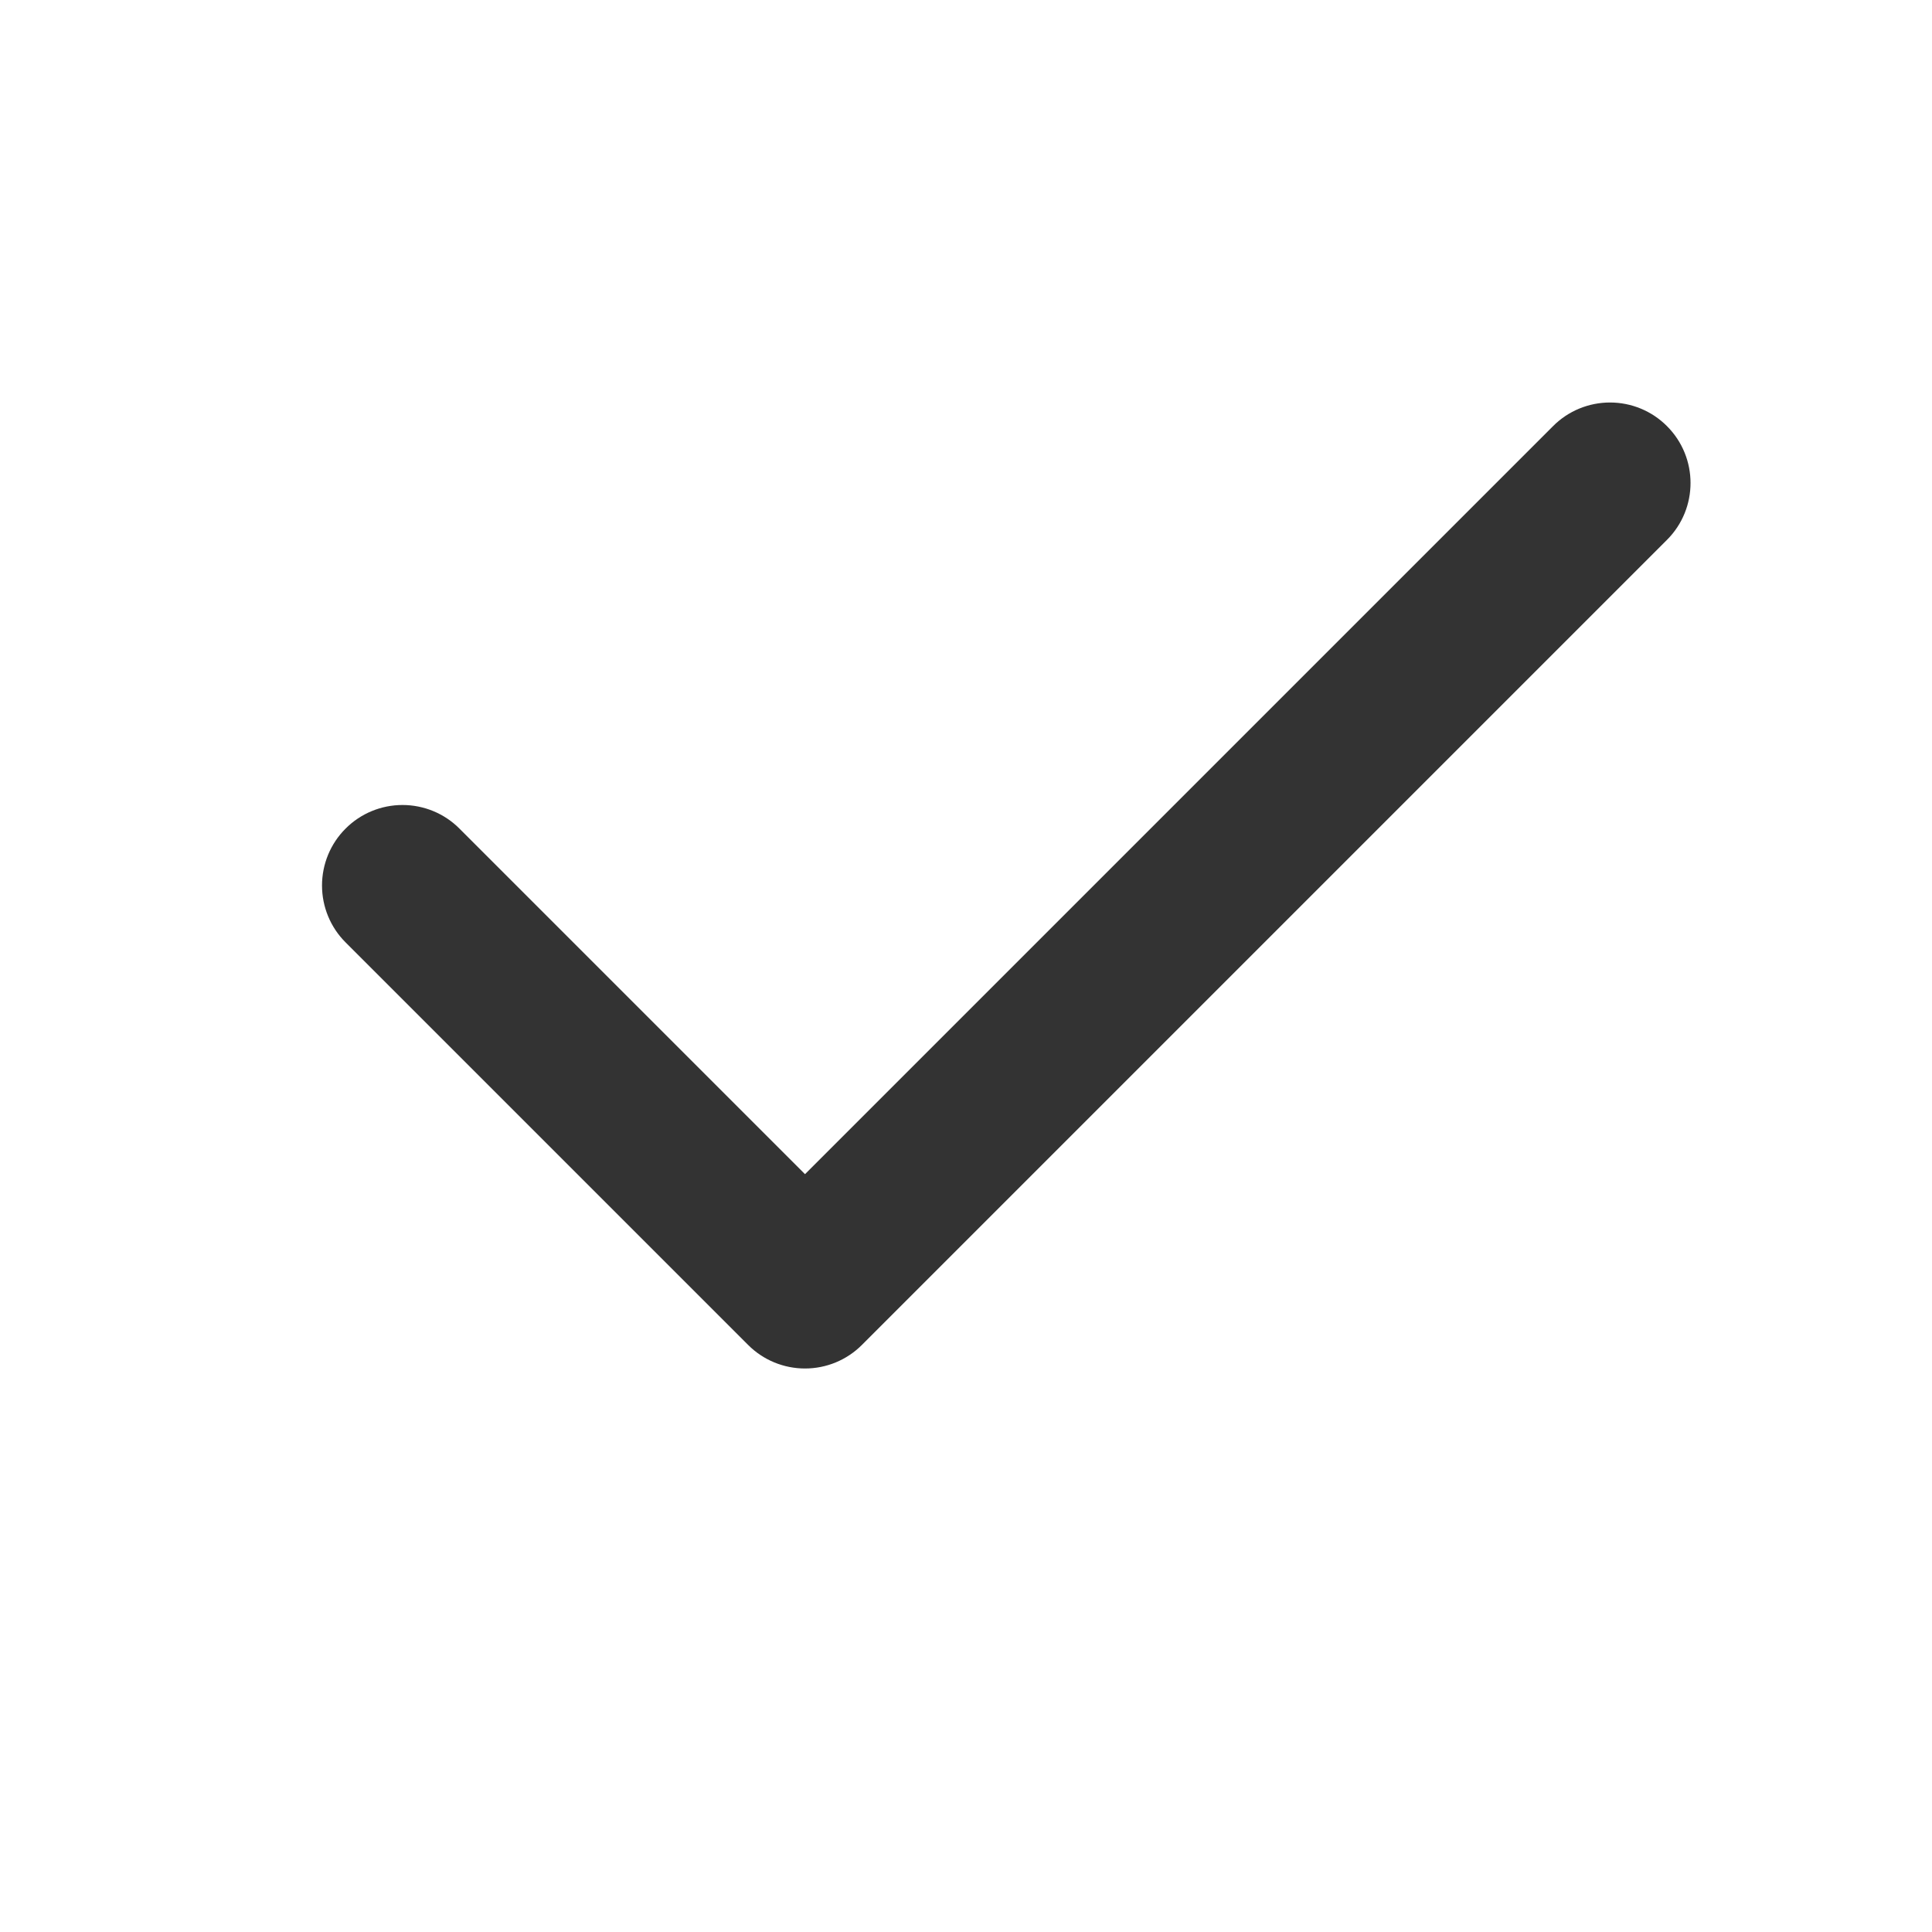
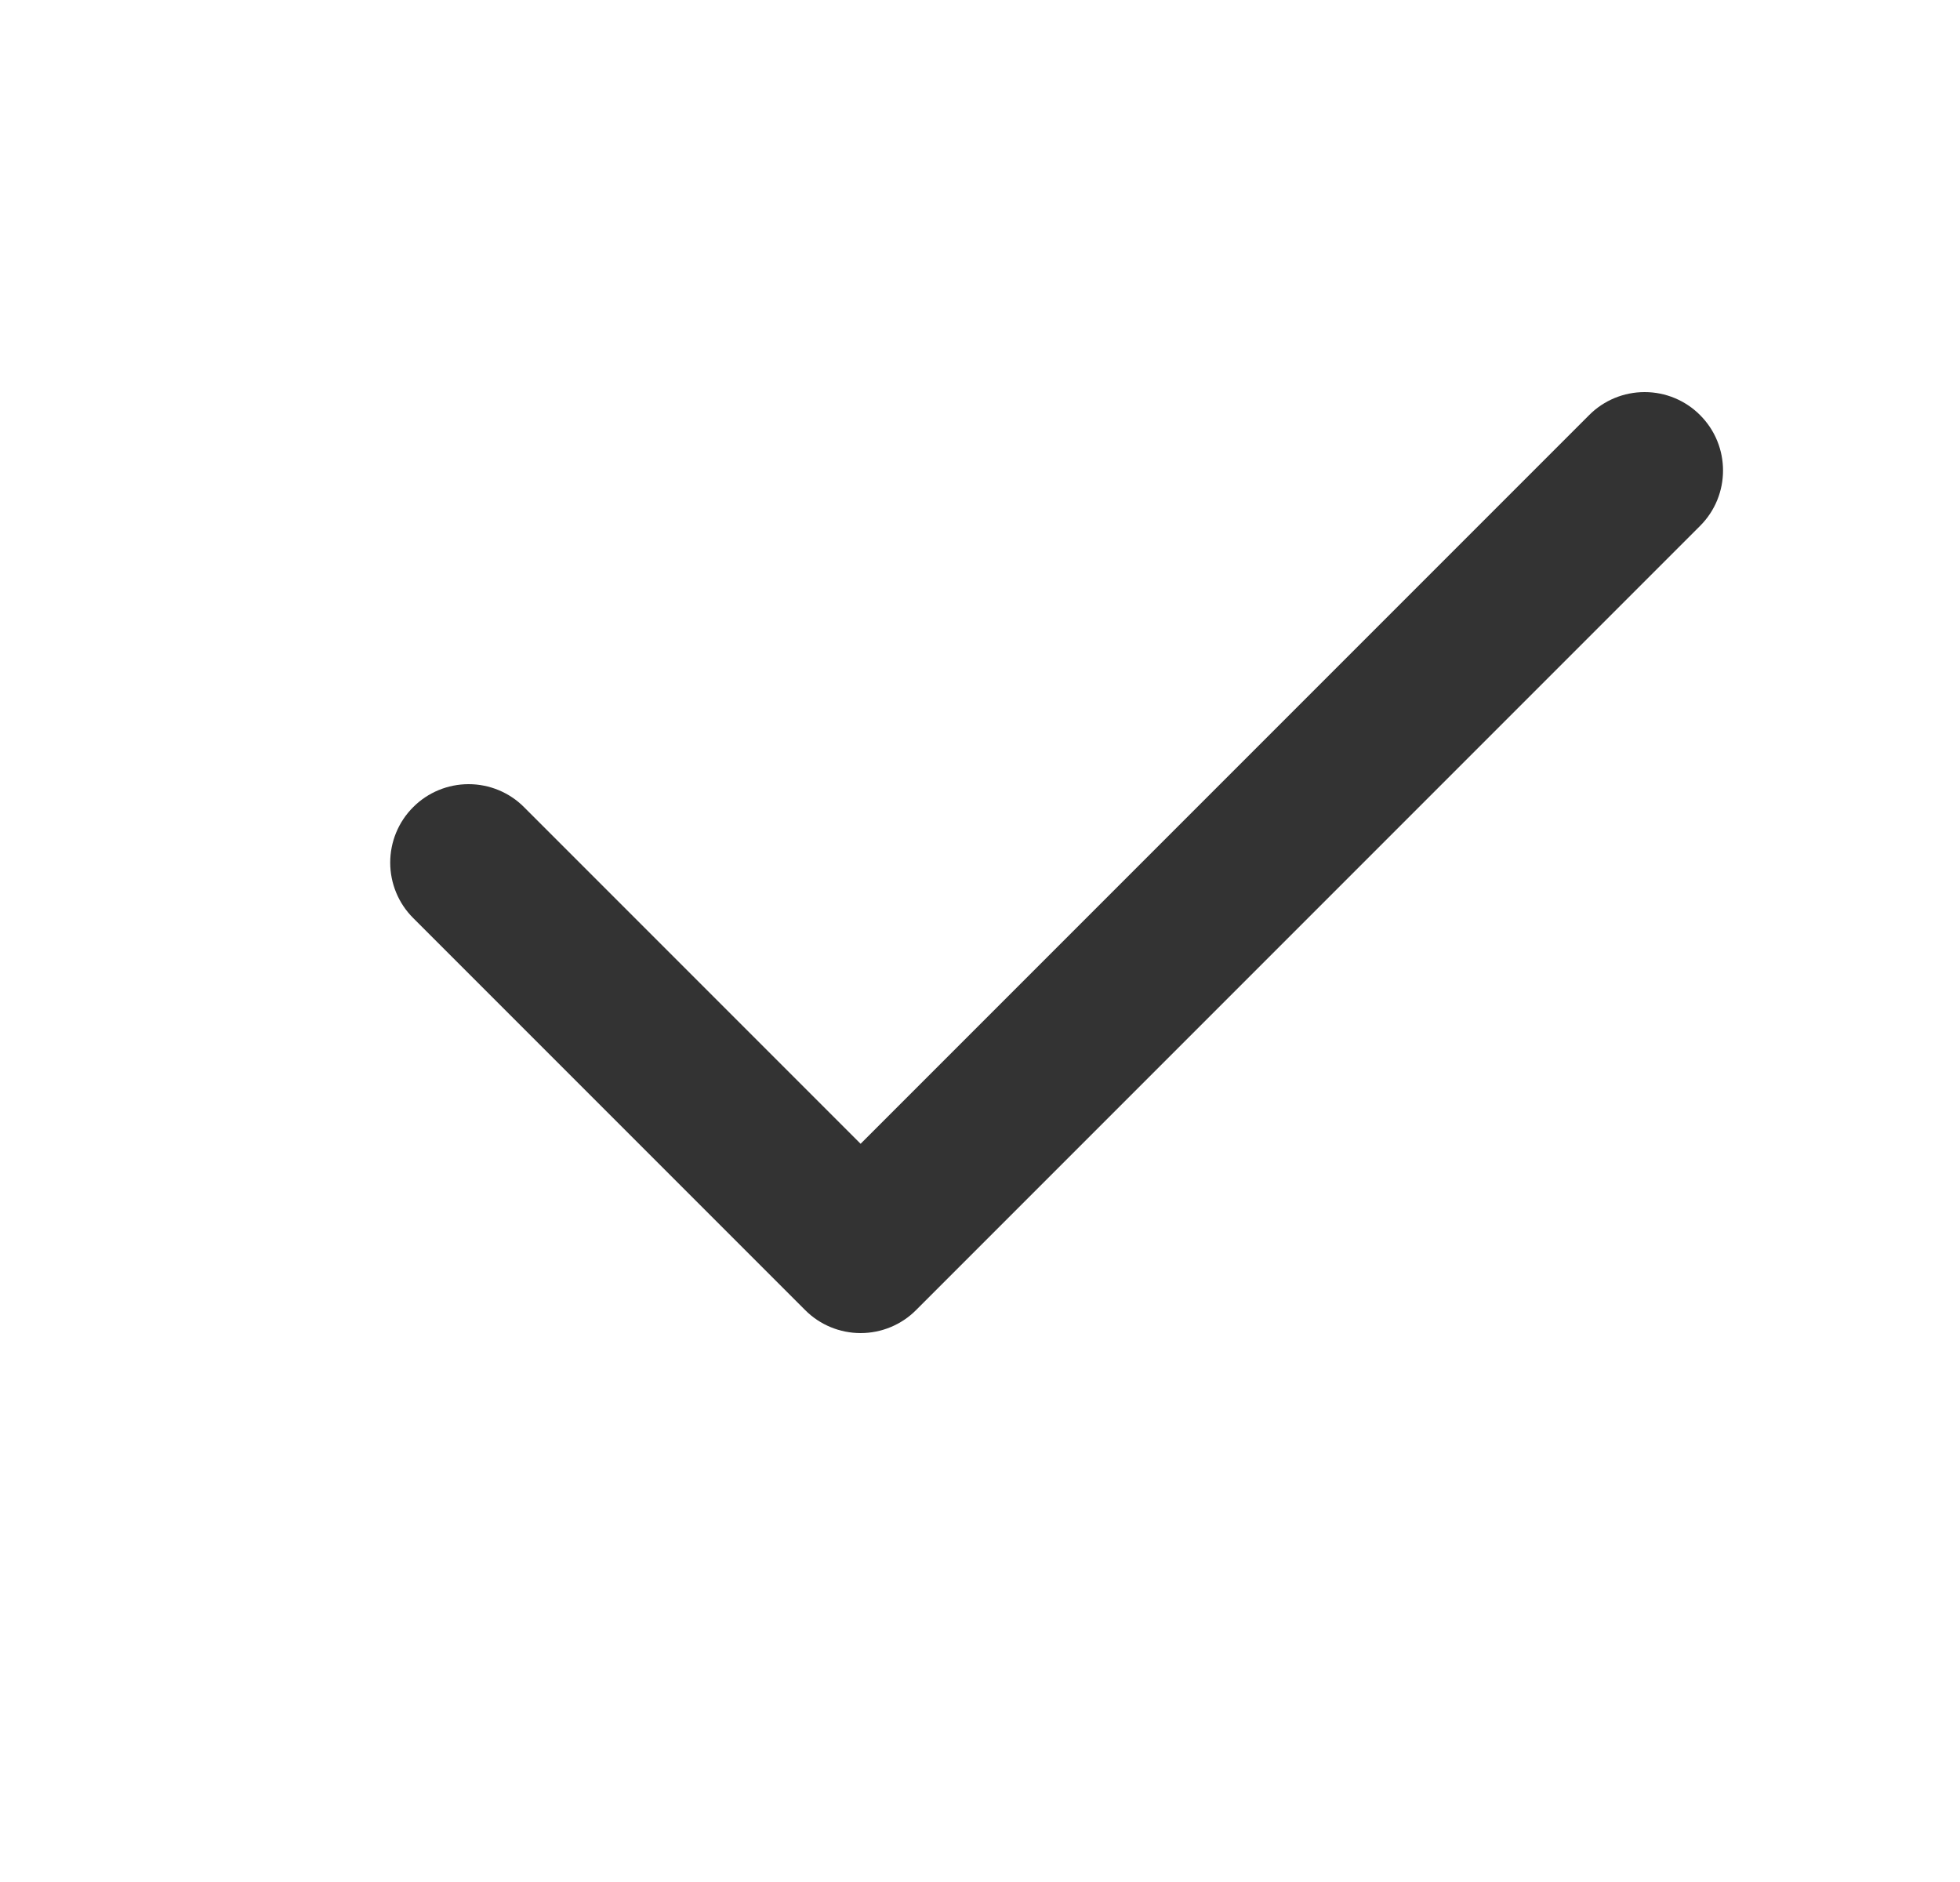
- <svg xmlns="http://www.w3.org/2000/svg" width="24px" height="24px" version="1.1" xml:space="preserve" style="fill-rule:evenodd;clip-rule:evenodd;stroke-linejoin:round;stroke-miterlimit:1.414;">
-   <g transform="matrix(1,0,0,1,-480,-176)">
-     <g id="basic.regular.check" transform="matrix(0.800768,0,0,0.984948,480,176)">
+ <svg xmlns="http://www.w3.org/2000/svg" width="25px" height="24px" version="1.1" xml:space="preserve" style="fill-rule:evenodd;clip-rule:evenodd;stroke-linejoin:round;stroke-miterlimit:1.414;">
+   <g transform="matrix(1,0,0,1,-866,-176)">
+     <g id="basic.regular.check" transform="matrix(0.800768,0,0,0.984948,866.977,176)">
      <rect x="0" y="0" width="29.971" height="24.367" style="fill:none;" />
      <g transform="matrix(1.2488,0,0,1.01528,-423.343,-2.84217e-14)">
        <path d="M359.707,5.293C360.098,5.683 360.098,6.317 359.707,6.707C357.661,8.753 351.753,14.661 349.707,16.707C349.52,16.895 349.265,17 349,17C348.735,17 348.48,16.895 348.293,16.707C347.059,15.473 344.527,12.941 343.293,11.707C343.105,11.52 343,11.265 343,11C343,10.735 343.105,10.48 343.293,10.293C343.48,10.105 343.735,10 344,10C344.265,10 344.52,10.105 344.707,10.293C346.086,11.672 349,14.586 349,14.586C349,14.586 356.012,7.573 358.293,5.293C358.48,5.105 358.735,5 359,5C359.265,5 359.52,5.105 359.707,5.293C359.707,5.293 359.707,5.293 359.707,5.293Z" style="fill:rgb(51,51,51);fill-rule:nonzero;" />
      </g>
    </g>
  </g>
</svg>
